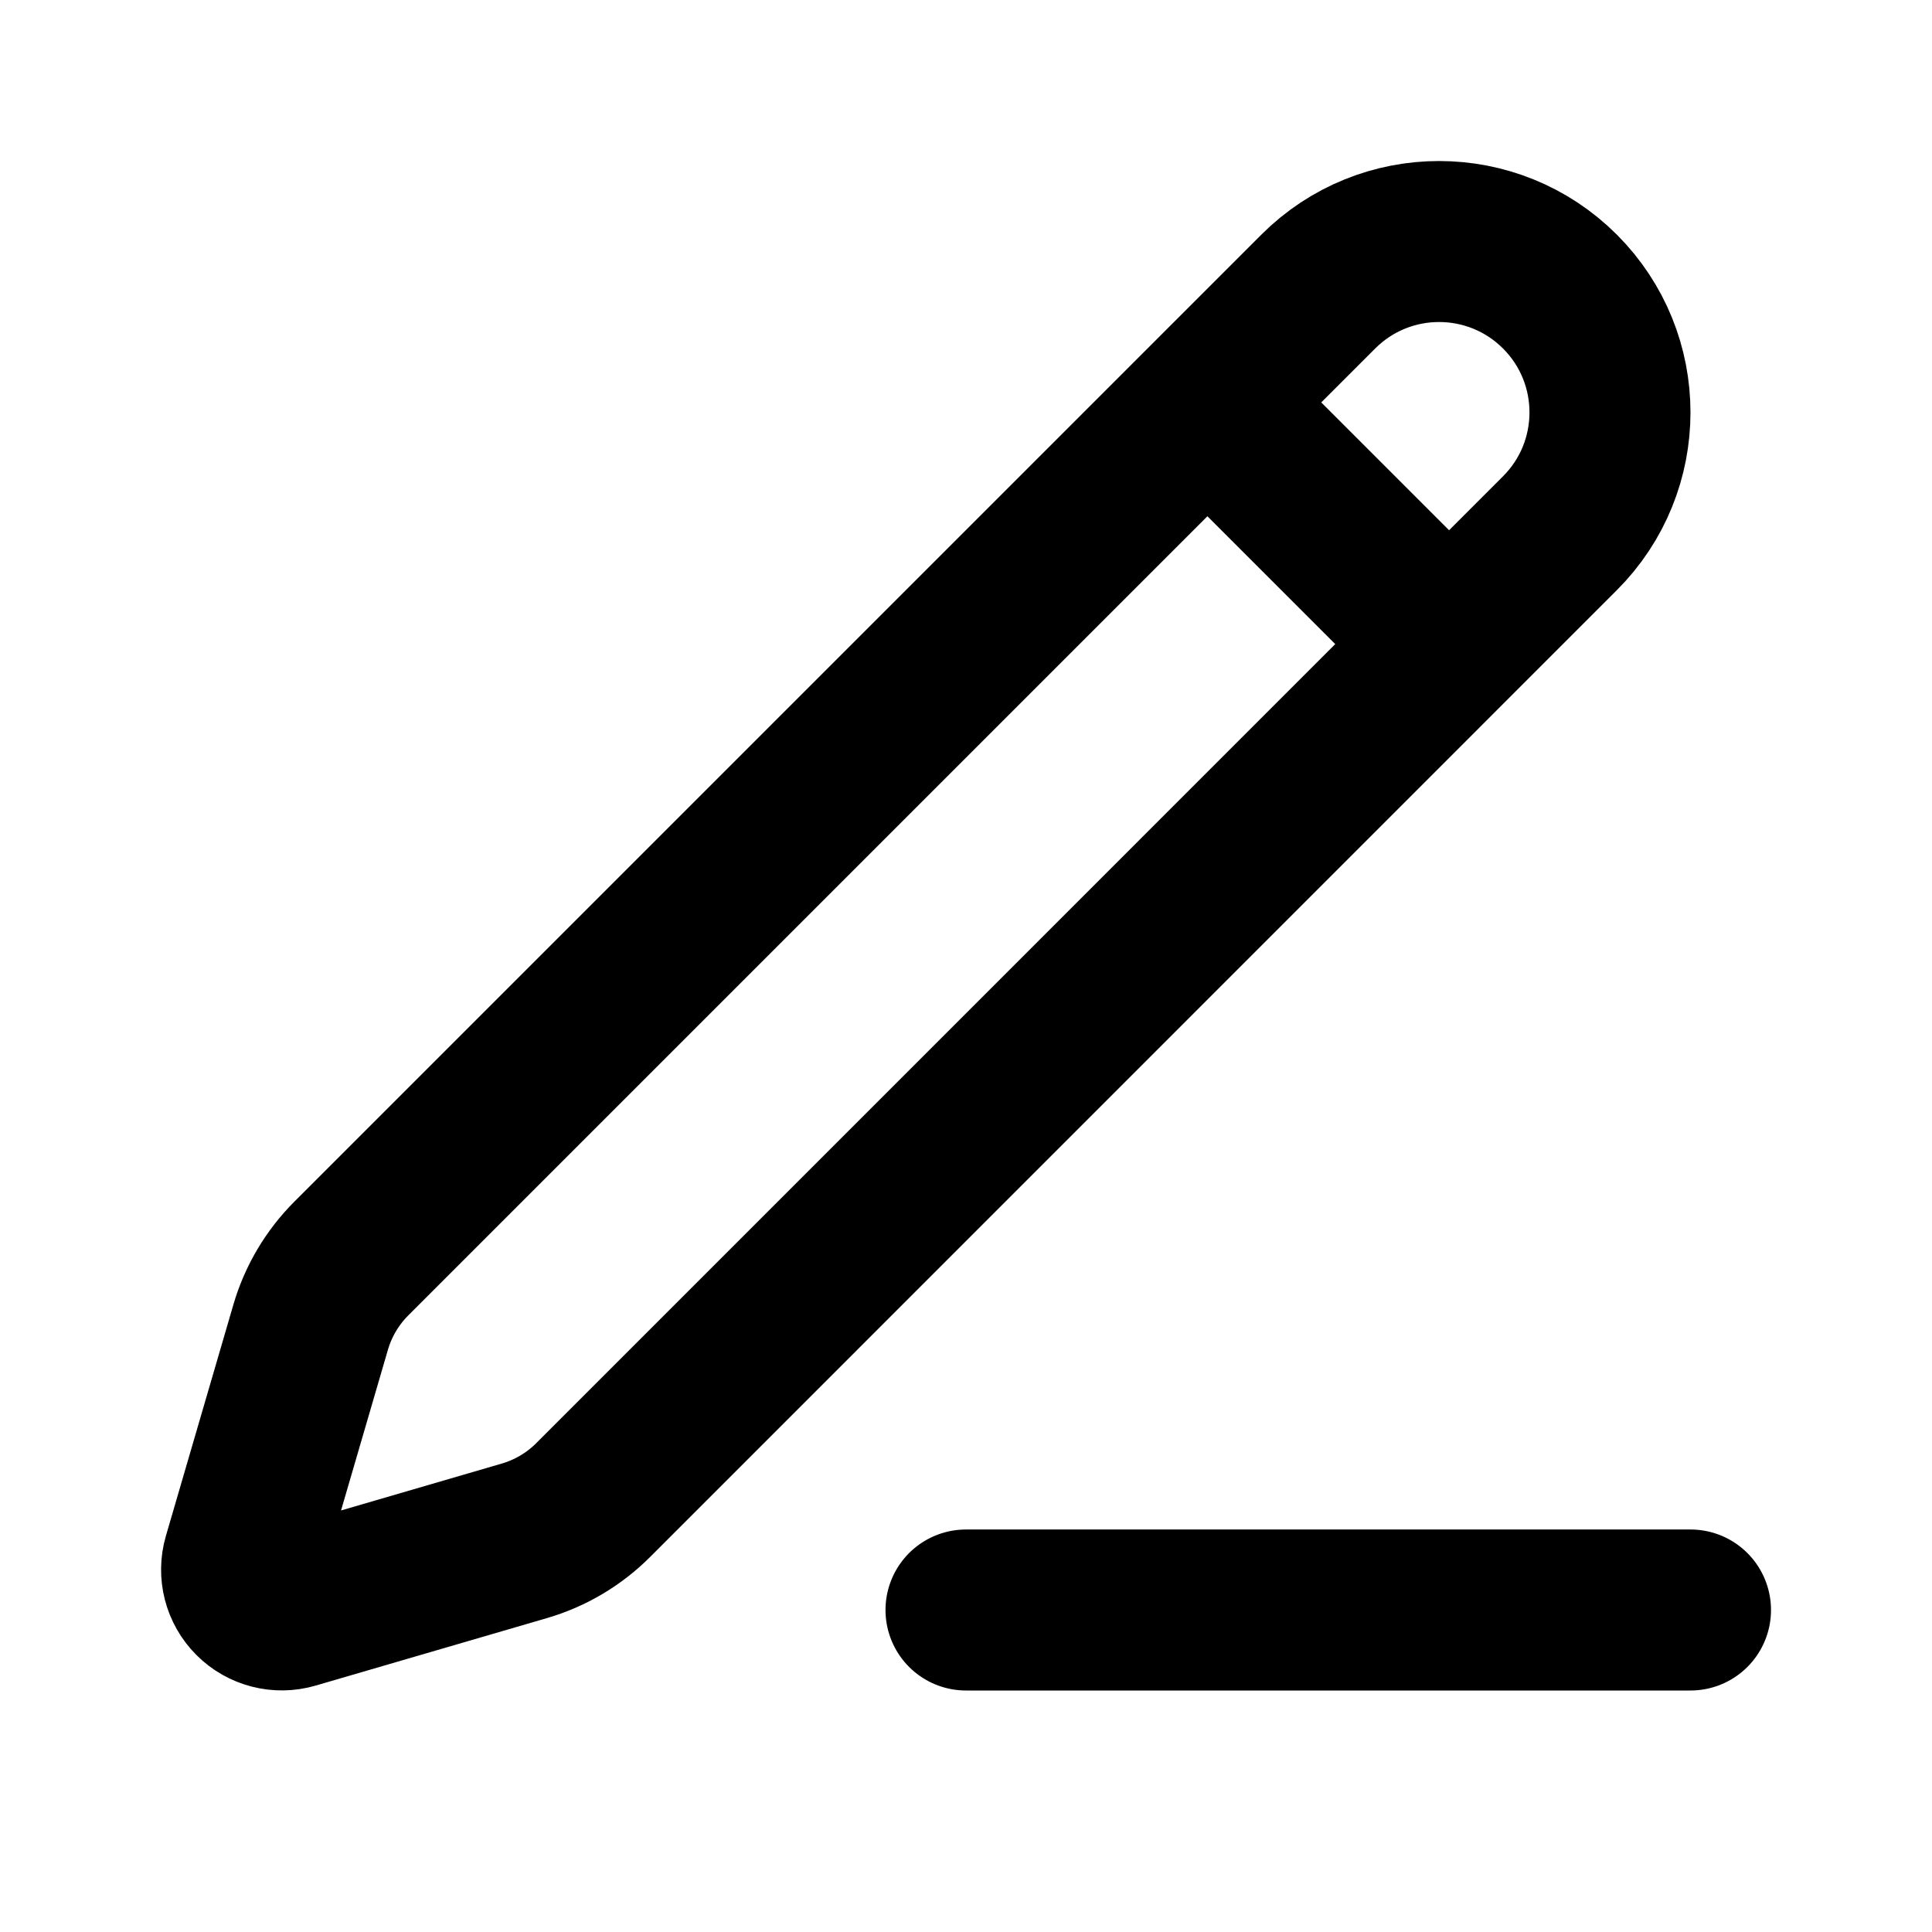
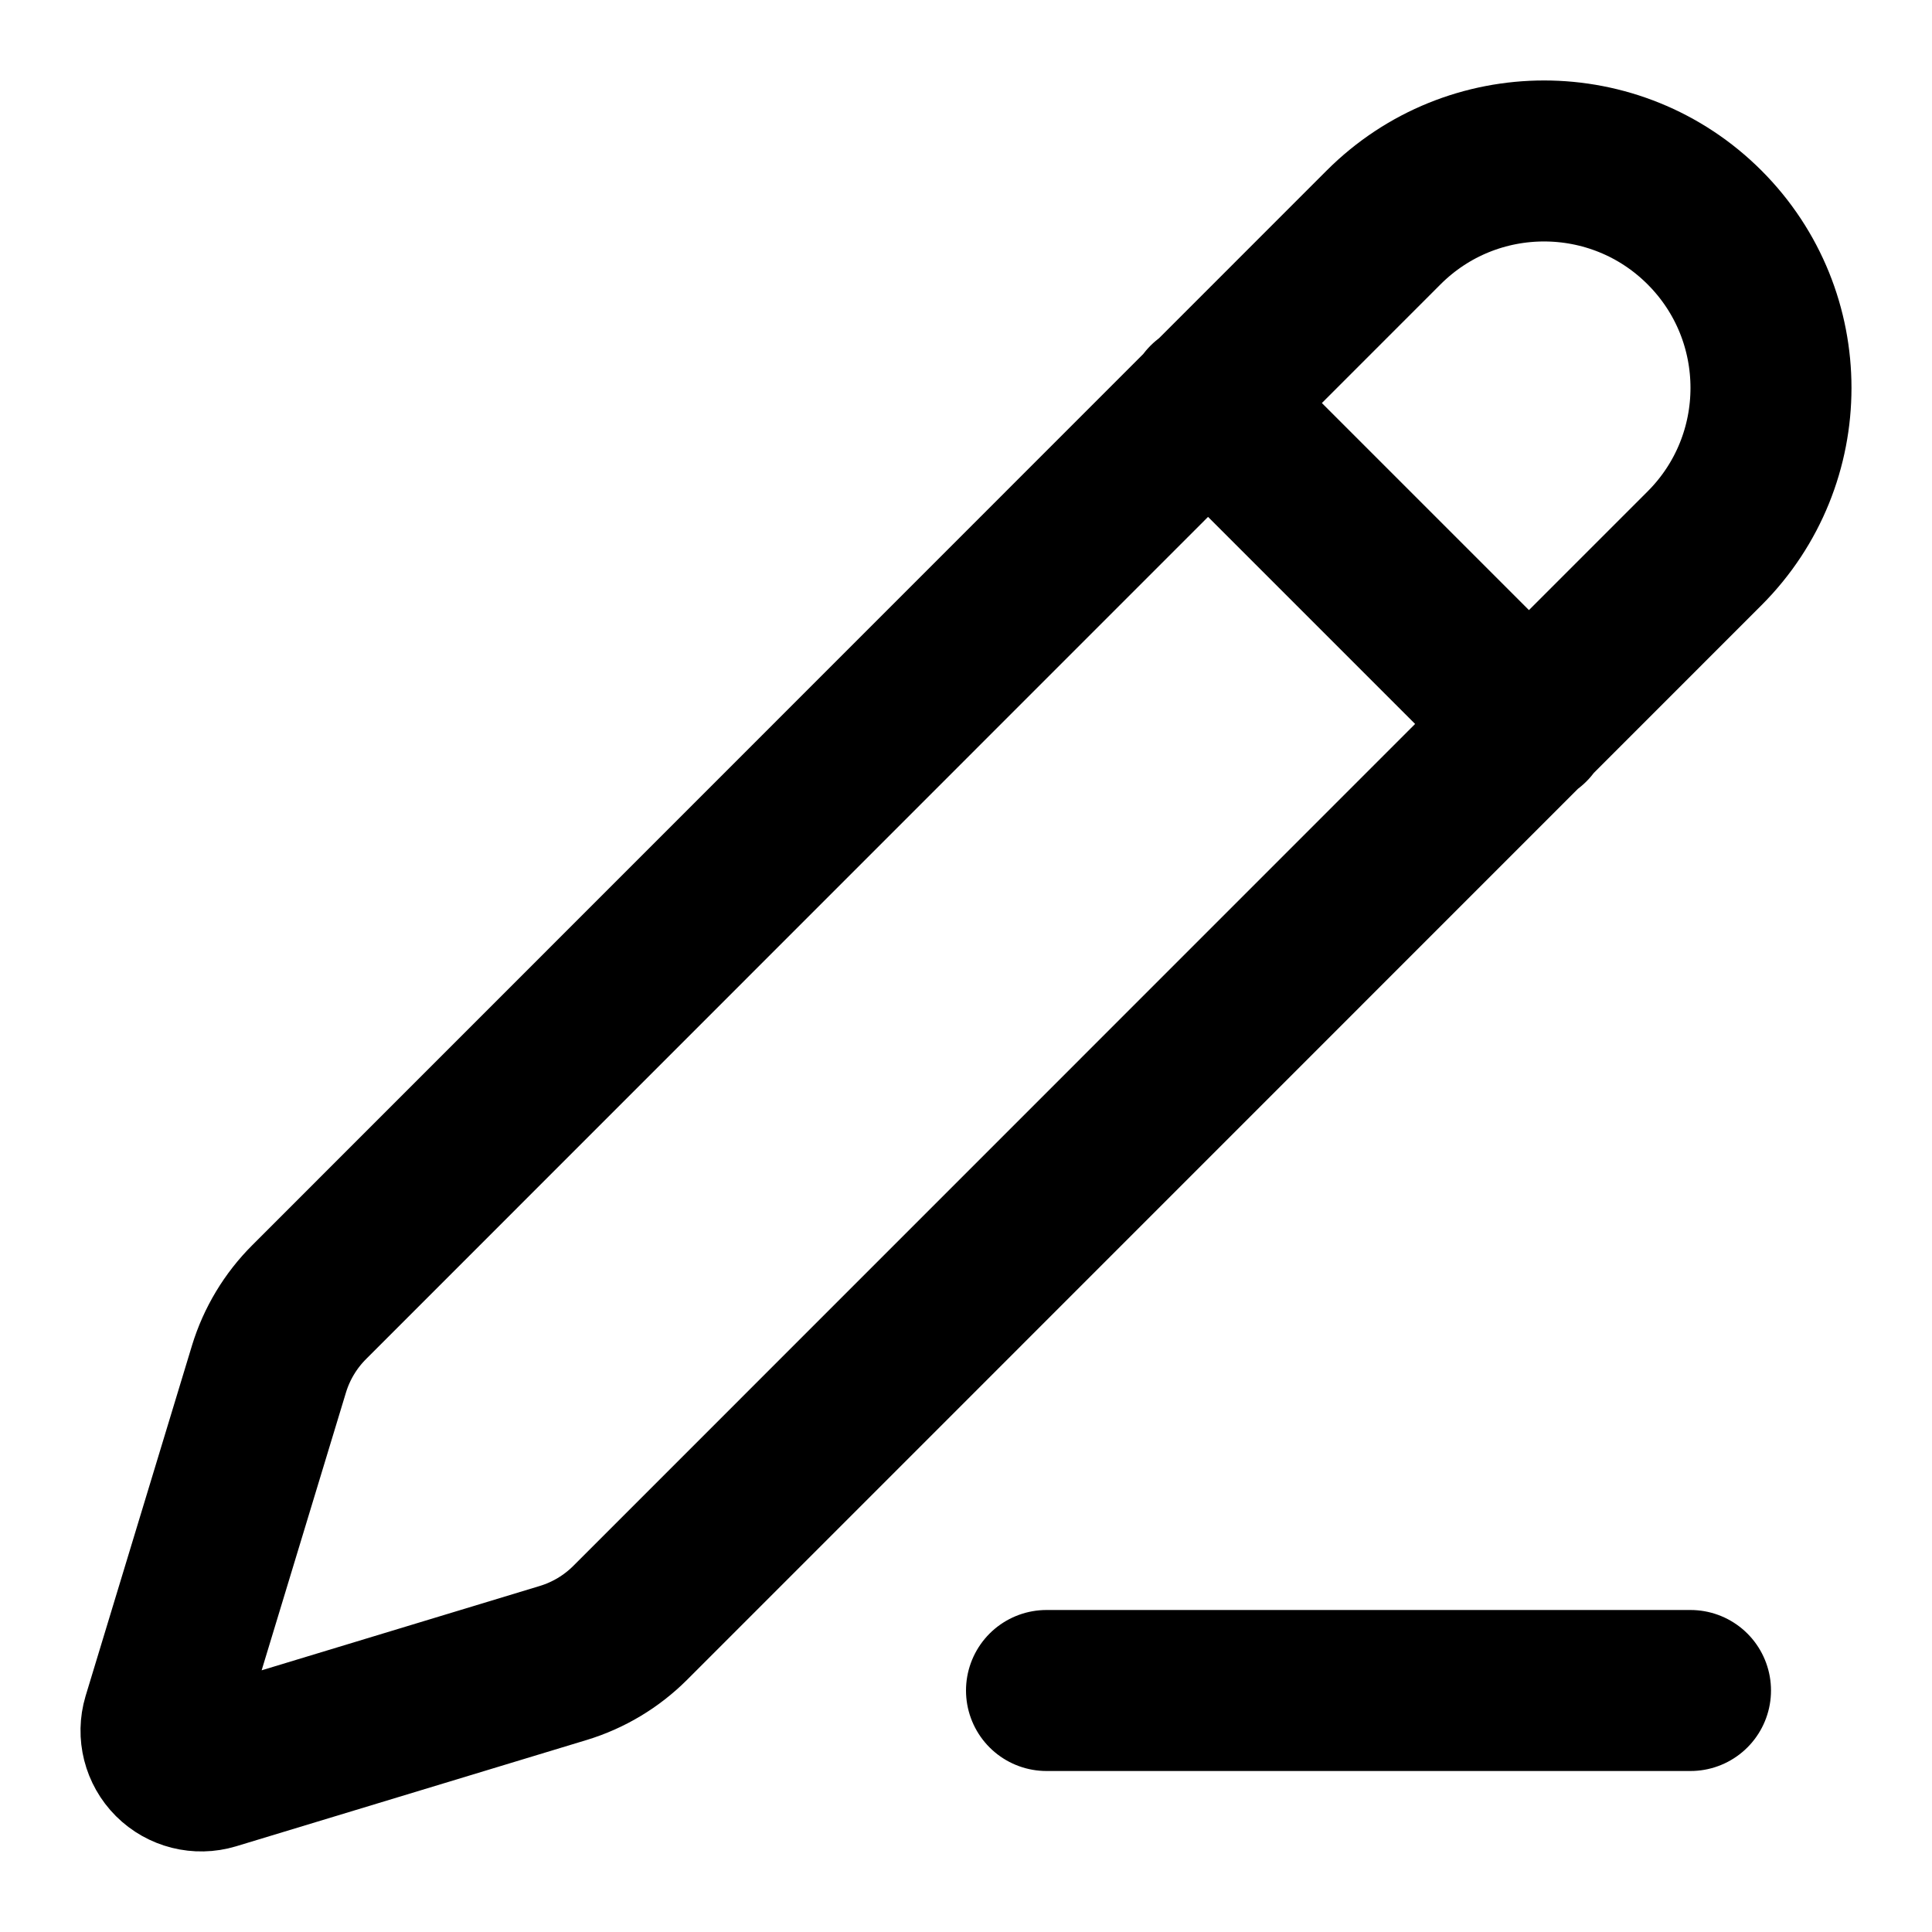
<svg xmlns="http://www.w3.org/2000/svg" width="24" height="24" fill="none" stroke="currentColor" stroke-linecap="round" stroke-linejoin="round" stroke-width="2" viewBox="0 0 24 24">
-   <path d="M12 20h9M16.376 3.622a1 1 0 0 1 3.002 3.002L7.368 18.635a2 2 0 0 1-.855.506l-2.872.838a.5.5 0 0 1-.62-.62l.838-2.872a2 2 0 0 1 .506-.854zM15 5l3 3" />
+   <path d="M13 21h8M15 5l4 4M21.174 6.812a1 1 0 0 0-3.986-3.987L3.842 16.174a2 2 0 0 0-.5.83l-1.321 4.352a.5.5 0 0 0 .623.622l4.353-1.32a2 2 0 0 0 .83-.497z" />
</svg>
